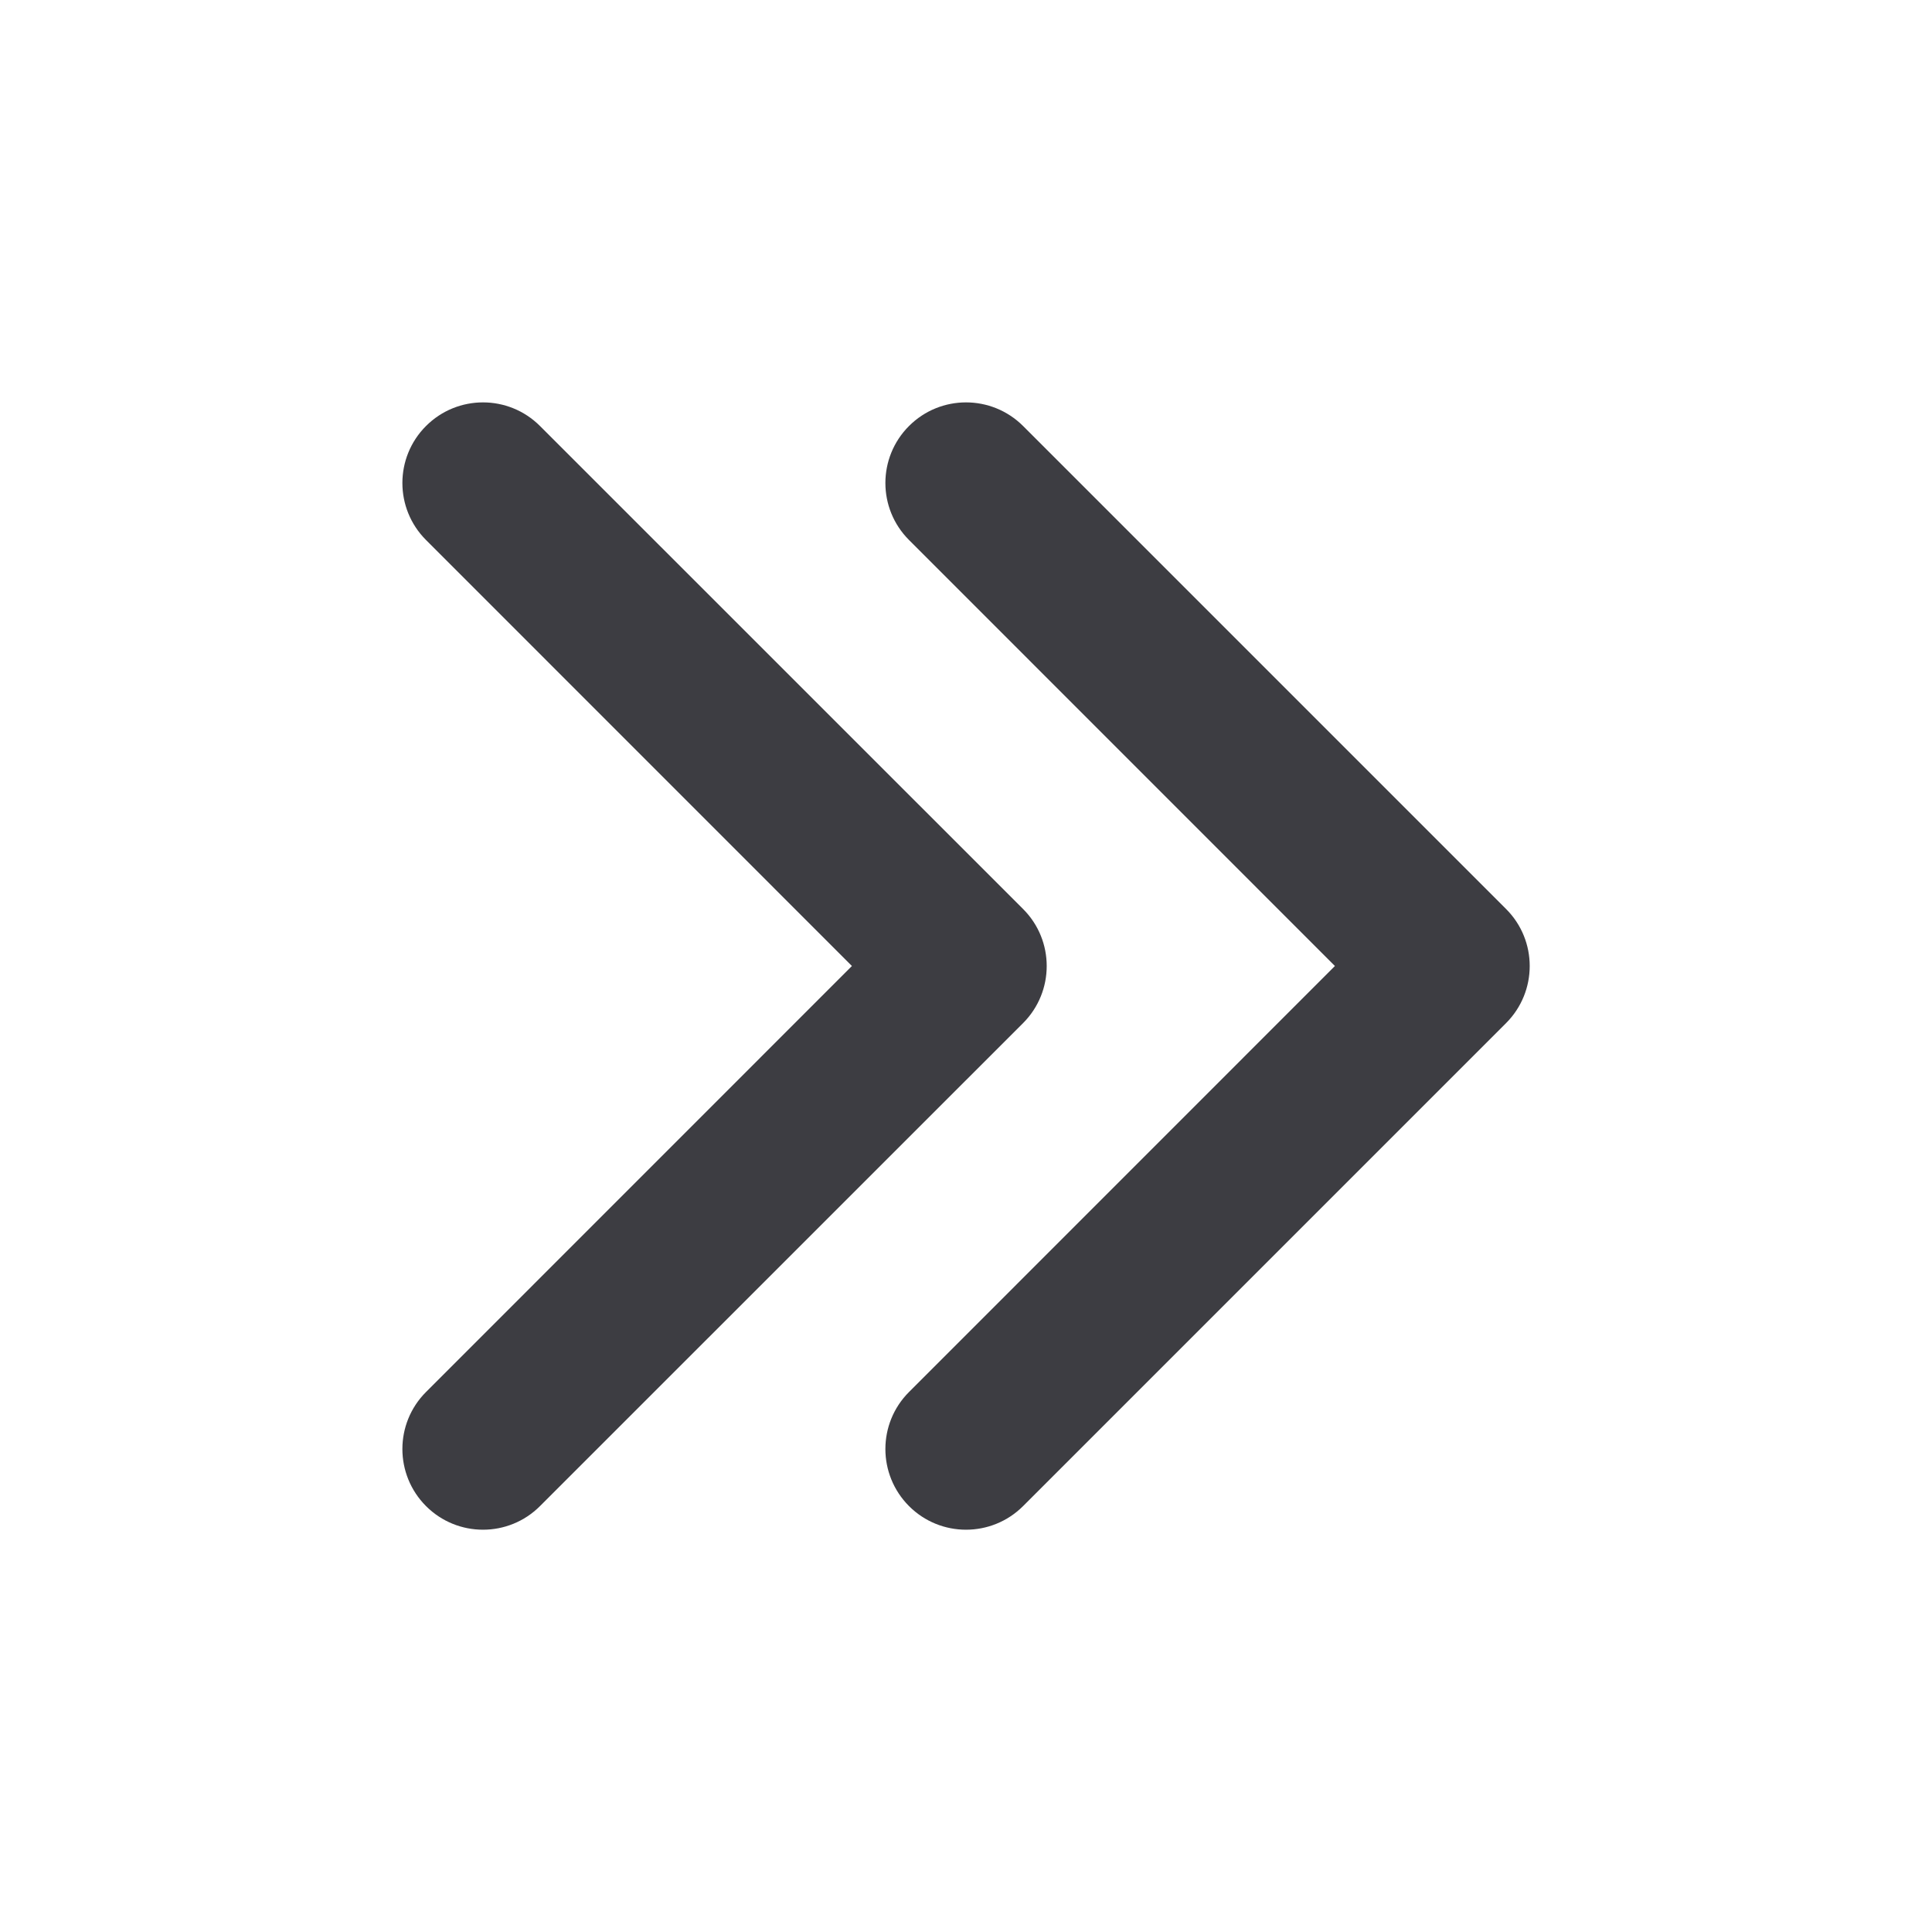
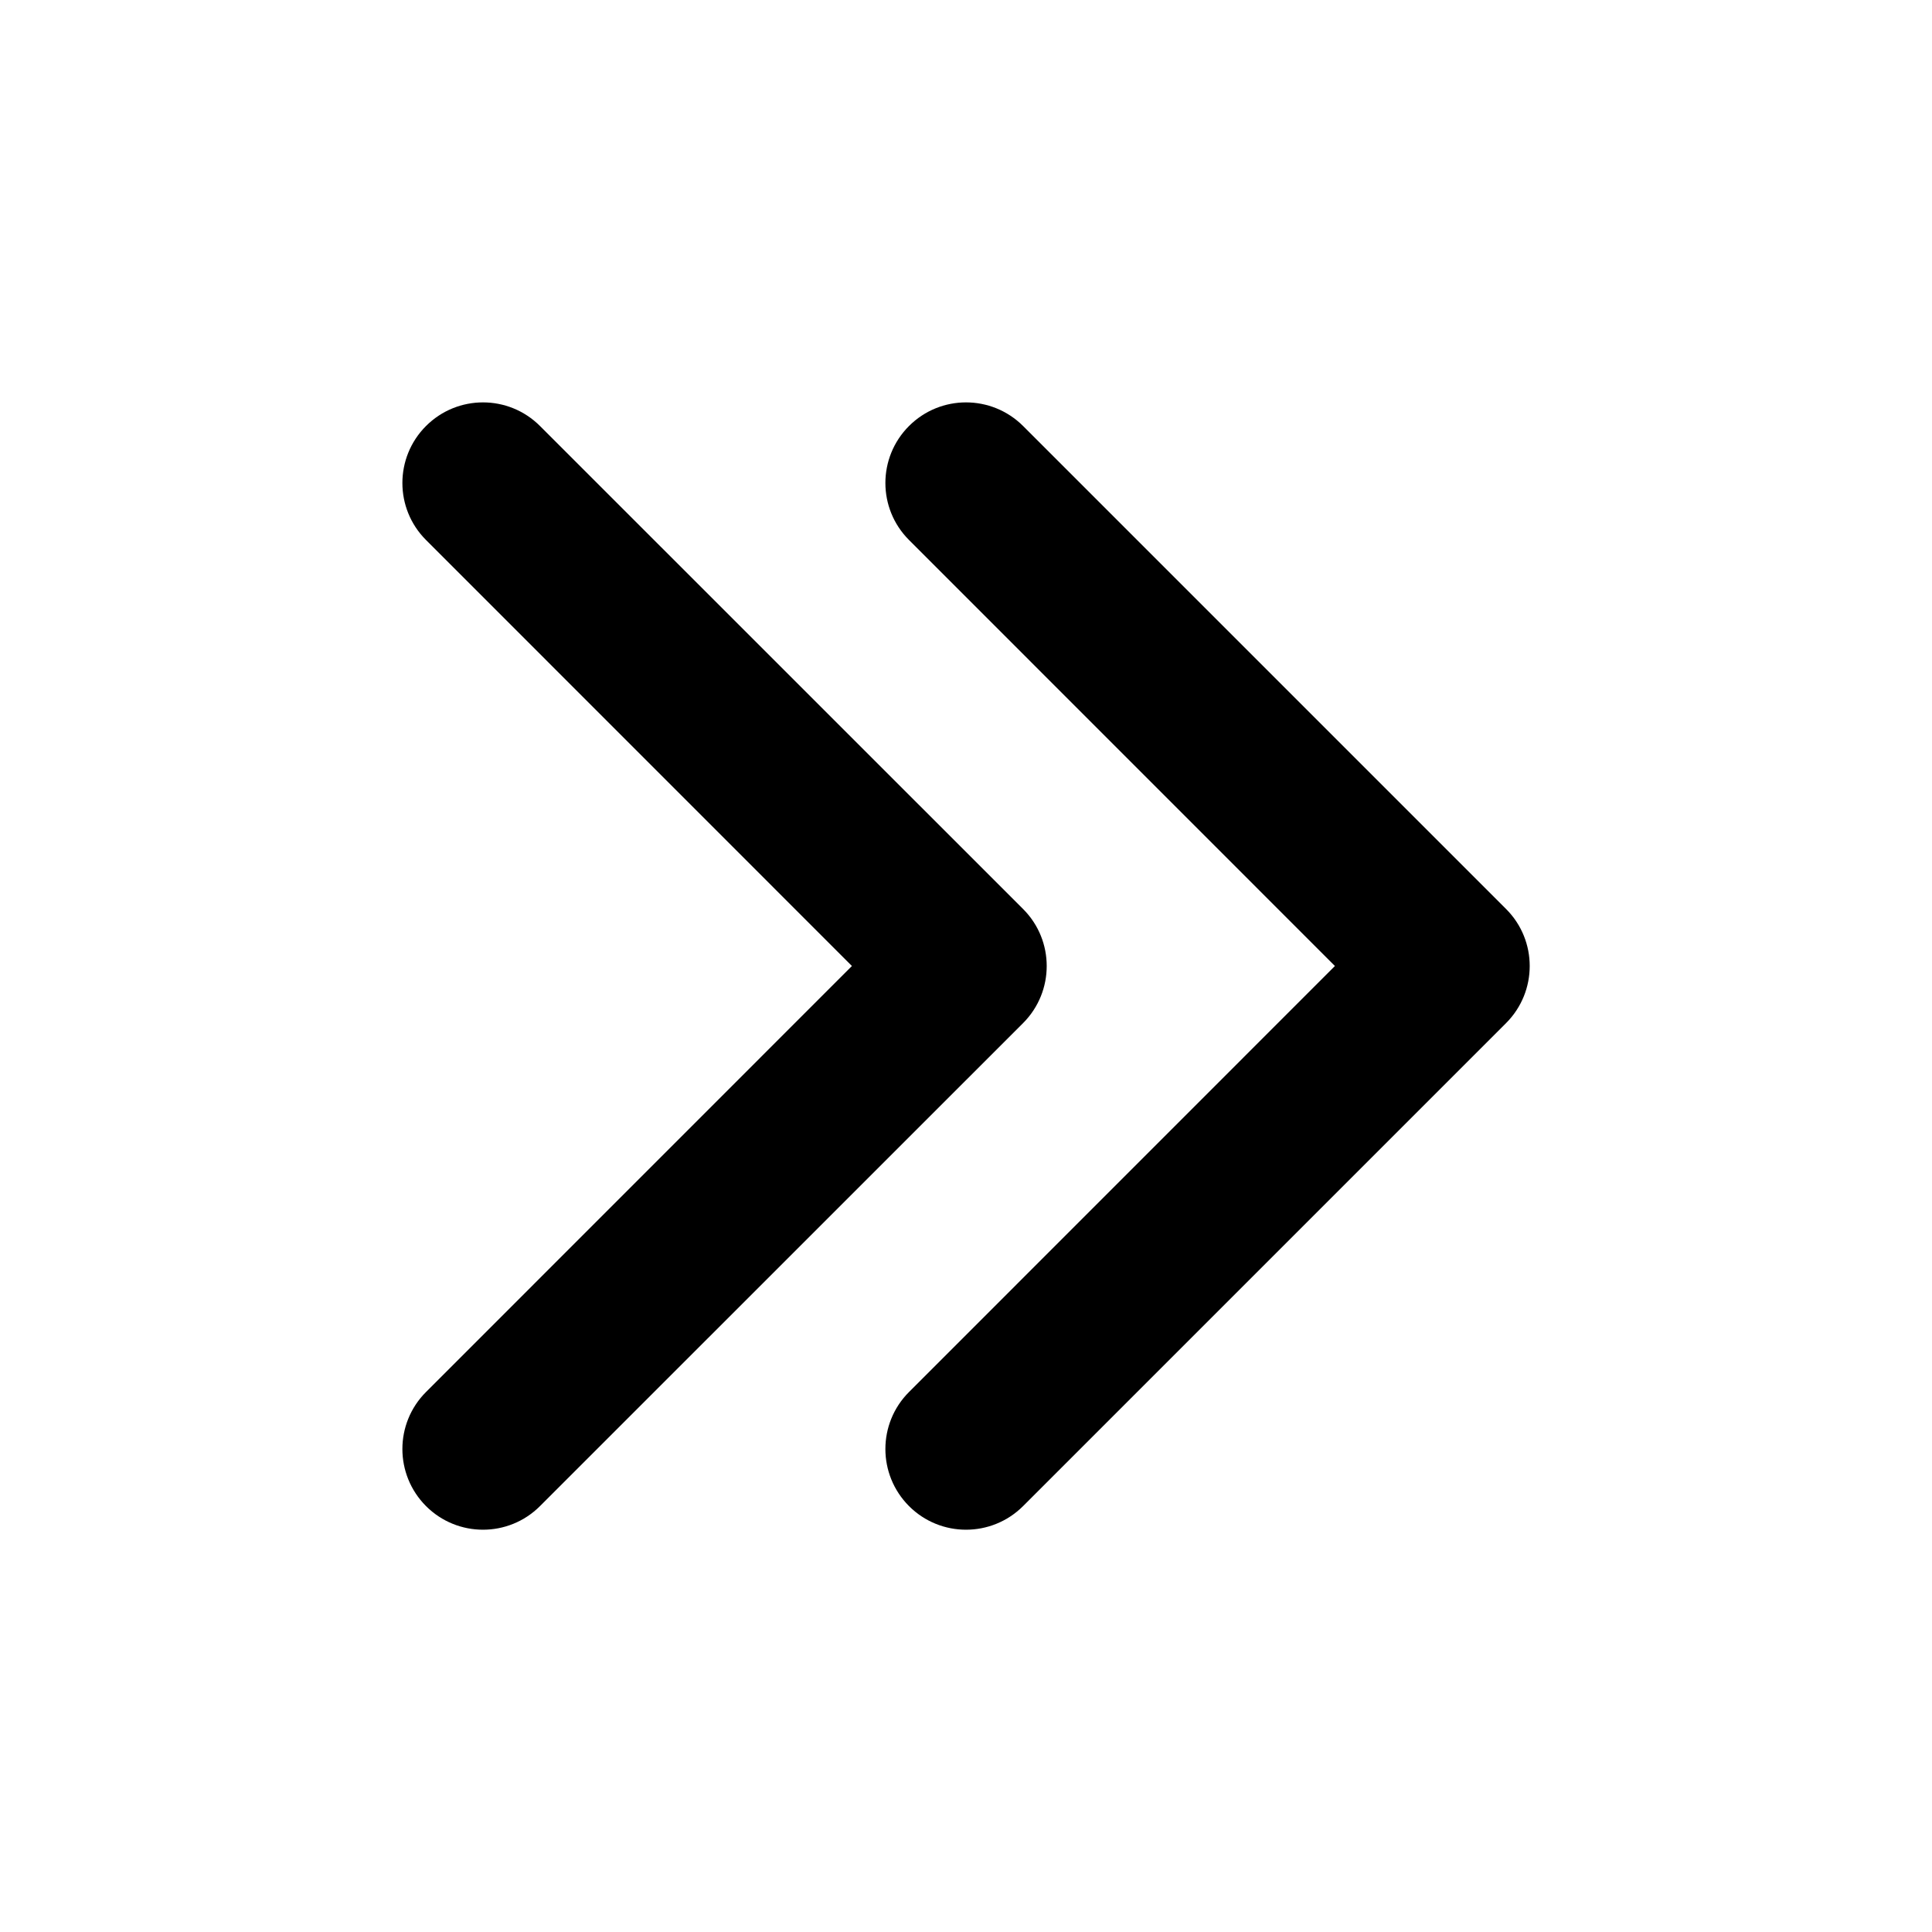
<svg xmlns="http://www.w3.org/2000/svg" width="20" height="20" viewBox="0 0 20 20" fill="none">
-   <path fill-rule="evenodd" clip-rule="evenodd" d="M4.41 5.59C4.084 5.264 4.084 4.736 4.41 4.41C4.736 4.084 5.264 4.084 5.59 4.41L10.591 9.41C10.917 9.736 10.917 10.264 10.591 10.591L5.59 15.591C5.264 15.917 4.736 15.917 4.41 15.591C4.084 15.264 4.084 14.736 4.41 14.41L8.819 10L4.41 5.59ZM9.41 5.59C9.084 5.264 9.084 4.736 9.41 4.41C9.736 4.084 10.264 4.084 10.591 4.41L15.591 9.41C15.917 9.736 15.917 10.264 15.591 10.591L10.591 15.591C10.264 15.917 9.736 15.917 9.41 15.591C9.084 15.264 9.084 14.736 9.41 14.41L13.819 10L9.41 5.59Z" fill="#3D3D42" />
+   <path fill-rule="evenodd" clip-rule="evenodd" d="M4.41 5.59C4.084 5.264 4.084 4.736 4.41 4.41C4.736 4.084 5.264 4.084 5.59 4.41L10.591 9.41C10.917 9.736 10.917 10.264 10.591 10.591L5.59 15.591C5.264 15.917 4.736 15.917 4.41 15.591C4.084 15.264 4.084 14.736 4.41 14.41L8.819 10L4.41 5.59ZM9.41 5.59C9.084 5.264 9.084 4.736 9.41 4.41C9.736 4.084 10.264 4.084 10.591 4.41L15.591 9.41C15.917 9.736 15.917 10.264 15.591 10.591L10.591 15.591C10.264 15.917 9.736 15.917 9.41 15.591C9.084 15.264 9.084 14.736 9.41 14.41L13.819 10L9.41 5.59Z" fill="currentColor" />
</svg>
